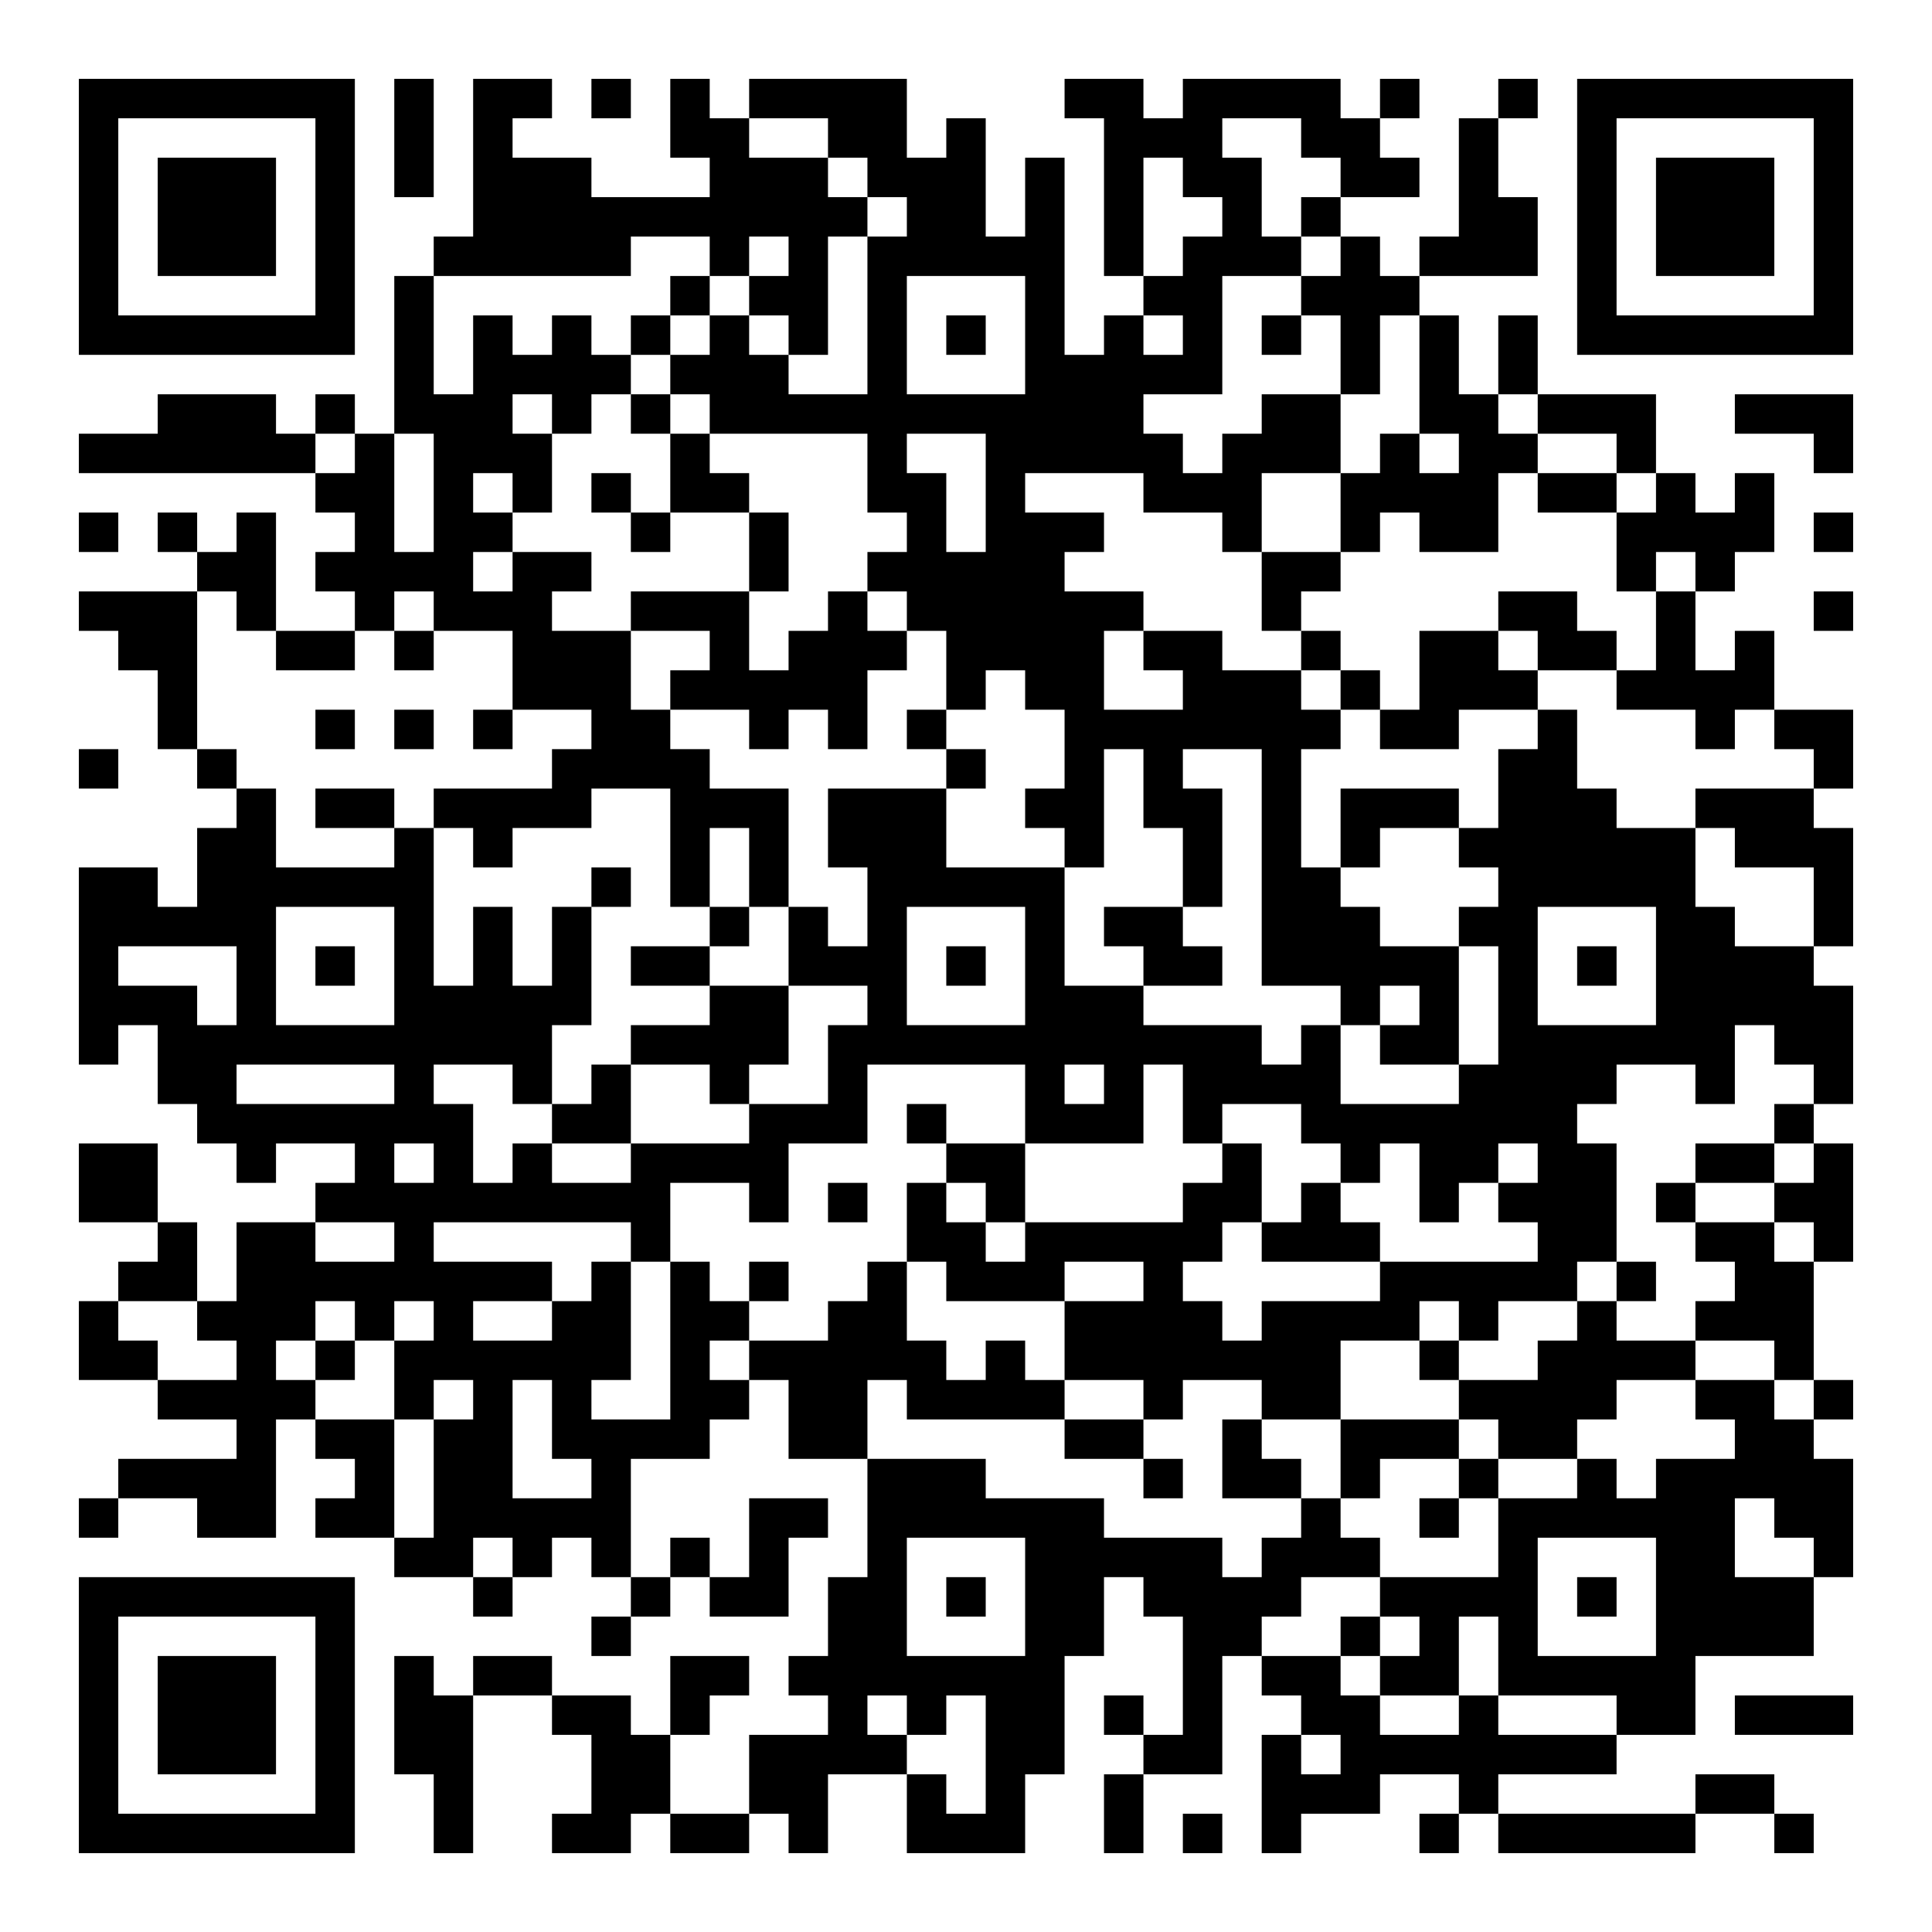
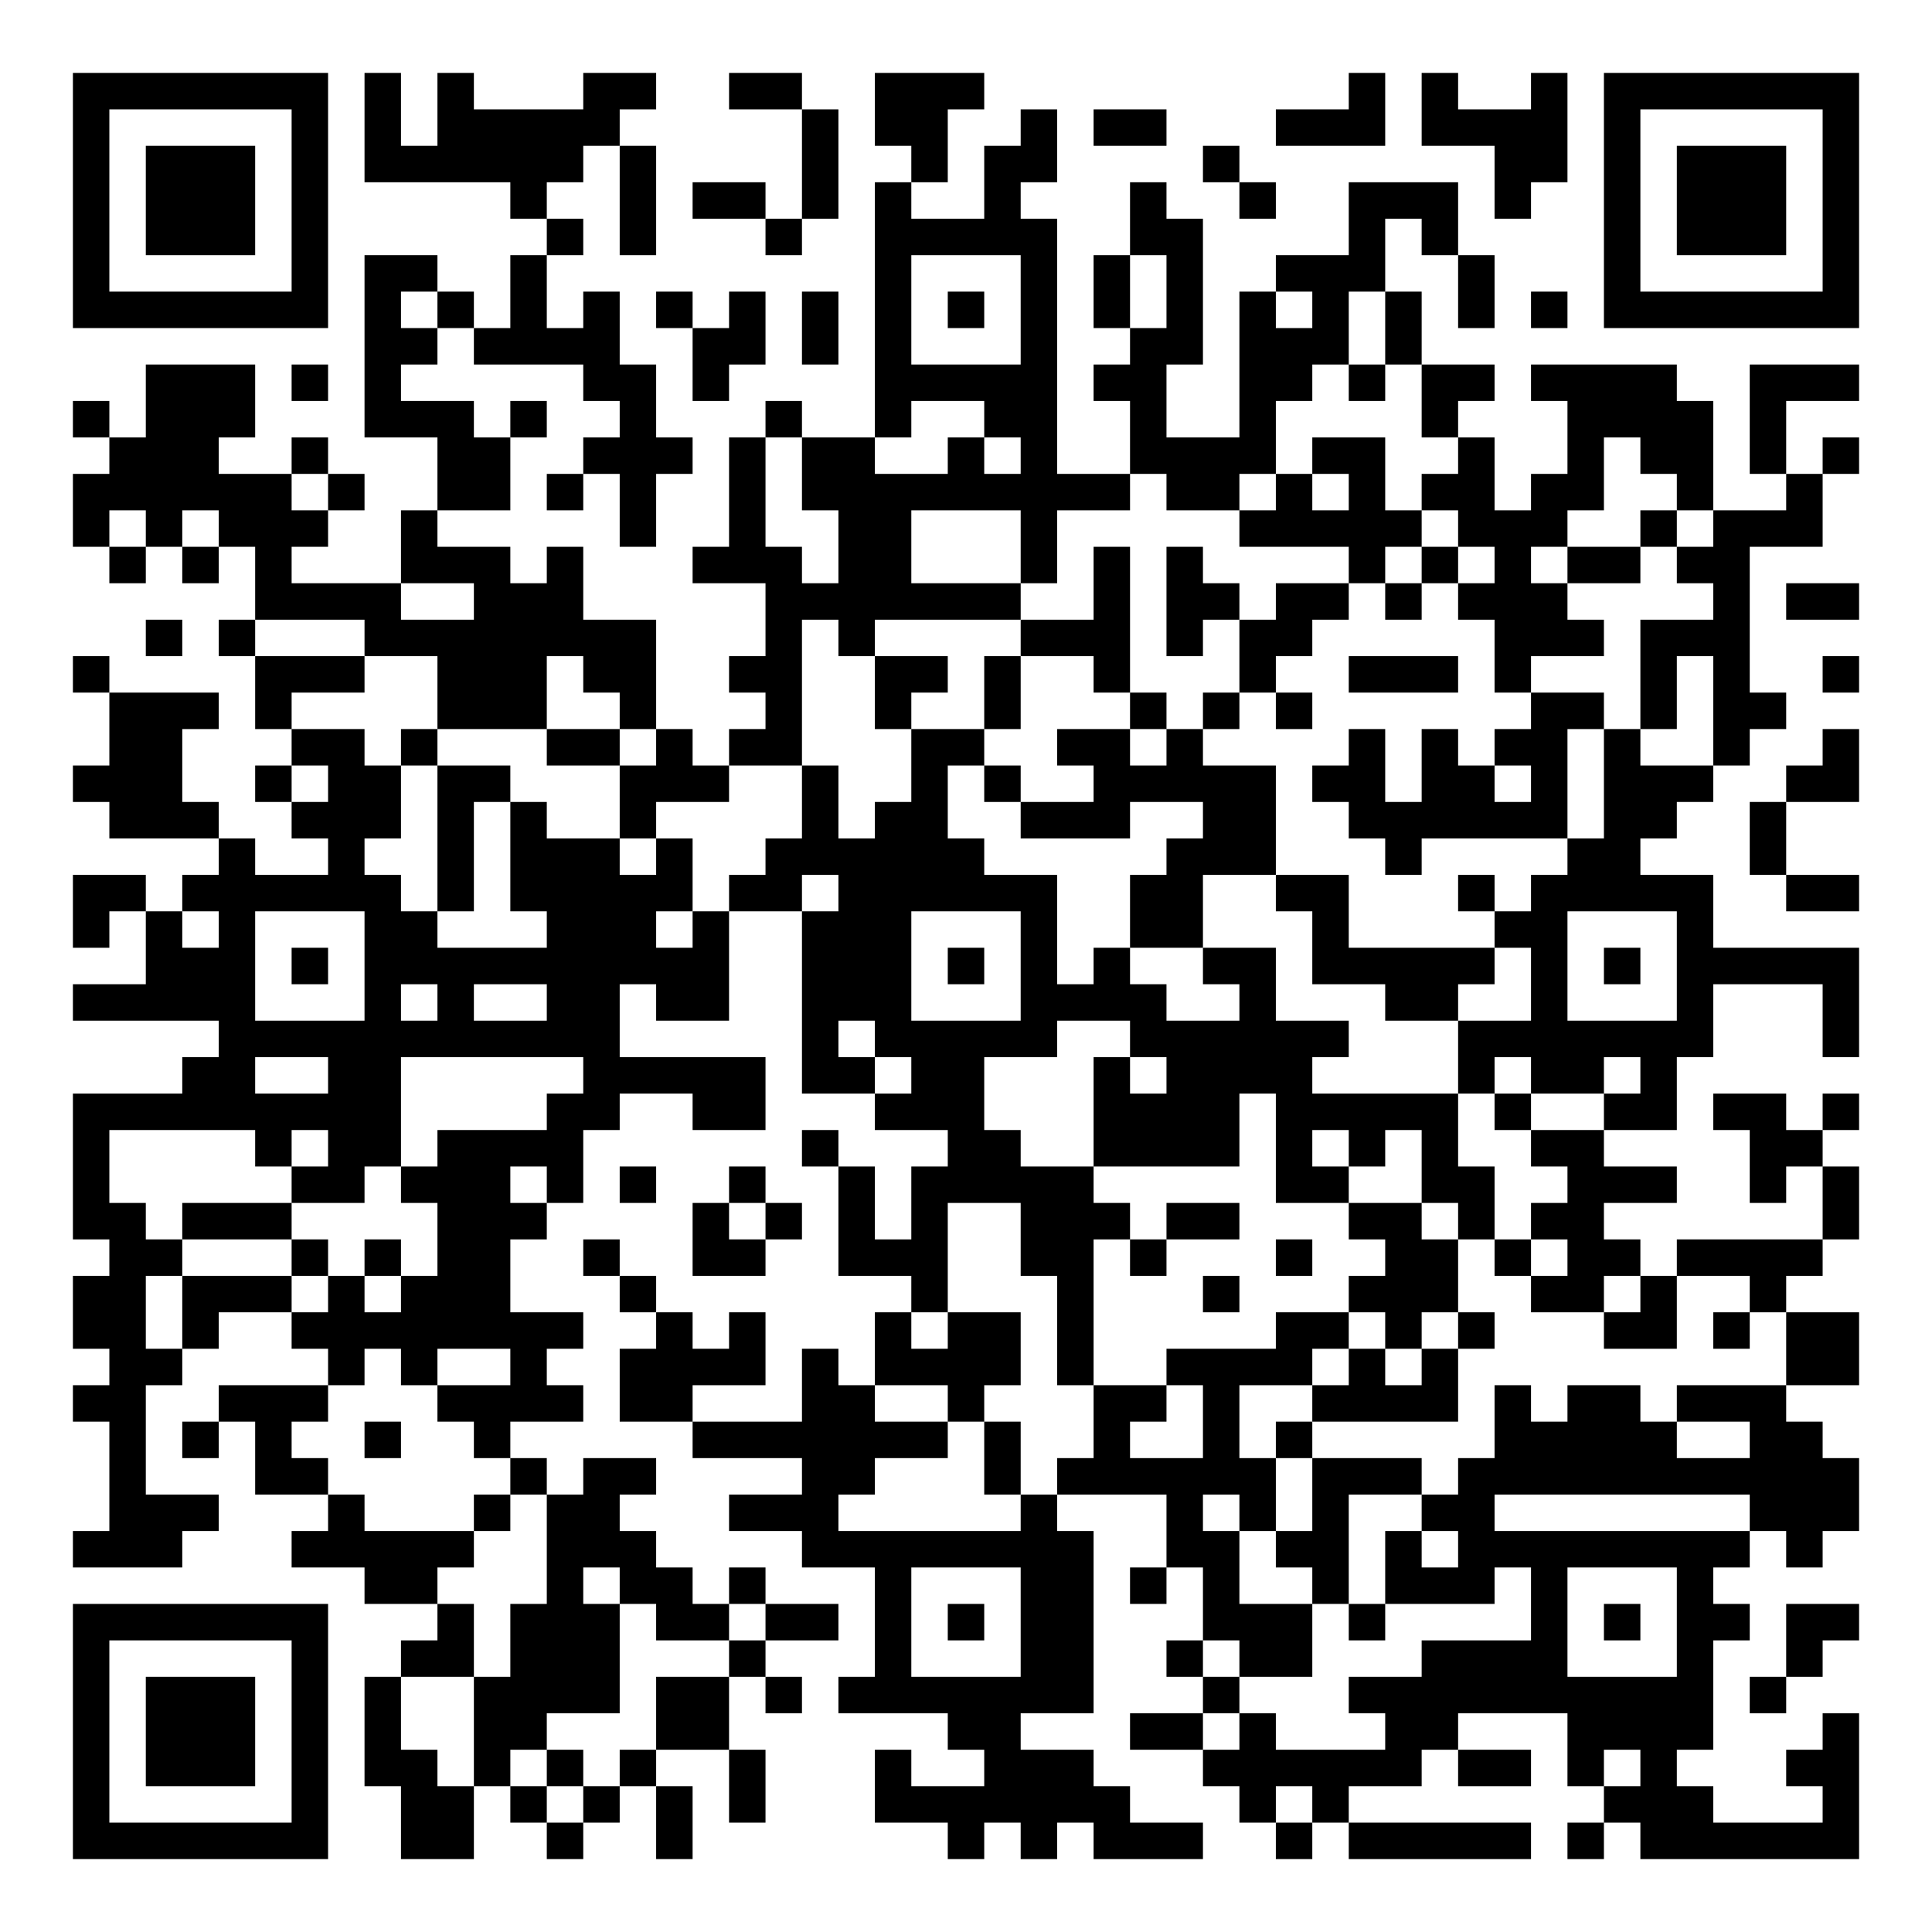
- <svg xmlns="http://www.w3.org/2000/svg" viewBox="0 0 49 49" class="segno">
-   <path fill="#fff" d="M0 0h49v49h-49z" />
-   <path class="qrline" stroke="#000" d="M2 2.5h7m1 0h1m1 0h2m1 0h1m1 0h1m1 0h4m4 0h2m1 0h4m1 0h1m2 0h1m1 0h7m-45 1h1m5 0h1m1 0h1m1 0h1m4 0h2m2 0h2m1 0h1m3 0h3m2 0h2m2 0h1m2 0h1m5 0h1m-45 1h1m1 0h3m1 0h1m1 0h1m1 0h3m3 0h3m1 0h3m1 0h1m1 0h1m1 0h2m2 0h2m1 0h1m2 0h1m1 0h3m1 0h1m-45 1h1m1 0h3m1 0h1m3 0h10m1 0h2m1 0h1m1 0h1m2 0h1m1 0h1m3 0h2m1 0h1m1 0h3m1 0h1m-45 1h1m1 0h3m1 0h1m2 0h5m2 0h1m1 0h1m1 0h5m1 0h1m1 0h3m1 0h1m1 0h3m1 0h1m1 0h3m1 0h1m-45 1h1m5 0h1m1 0h1m6 0h1m1 0h2m1 0h1m3 0h1m2 0h2m2 0h3m4 0h1m5 0h1m-45 1h7m1 0h1m1 0h1m1 0h1m1 0h1m1 0h1m1 0h1m1 0h1m1 0h1m1 0h1m1 0h1m1 0h1m1 0h1m1 0h1m1 0h1m1 0h1m1 0h7m-37 1h1m1 0h4m1 0h3m2 0h1m3 0h5m3 0h1m1 0h1m1 0h1m-35 1h3m1 0h1m1 0h3m1 0h1m1 0h1m1 0h11m3 0h2m2 0h2m1 0h3m2 0h3m-45 1h6m1 0h1m1 0h3m3 0h1m4 0h1m2 0h5m1 0h3m1 0h1m1 0h2m2 0h1m4 0h1m-39 1h2m1 0h1m1 0h1m1 0h1m1 0h2m3 0h2m1 0h1m3 0h3m2 0h4m1 0h2m1 0h1m1 0h1m-43 1h1m1 0h1m1 0h1m2 0h1m1 0h2m3 0h1m2 0h1m3 0h1m1 0h3m3 0h1m2 0h1m1 0h2m3 0h4m1 0h1m-42 1h2m1 0h4m1 0h2m4 0h1m2 0h5m5 0h2m7 0h1m1 0h1m-42 1h3m1 0h1m2 0h1m1 0h3m2 0h3m2 0h1m1 0h6m3 0h1m5 0h2m2 0h1m3 0h1m-44 1h2m2 0h2m1 0h1m2 0h3m2 0h1m1 0h3m1 0h4m1 0h2m2 0h1m2 0h2m1 0h2m1 0h1m1 0h1m-41 1h1m8 0h3m1 0h5m2 0h1m1 0h2m2 0h3m1 0h1m1 0h3m2 0h4m-41 1h1m3 0h1m1 0h1m1 0h1m2 0h2m2 0h1m1 0h1m1 0h1m3 0h7m1 0h2m2 0h1m3 0h1m1 0h2m-45 1h1m2 0h1m8 0h4m6 0h1m2 0h1m1 0h1m2 0h1m5 0h2m6 0h1m-41 1h1m1 0h2m1 0h4m2 0h3m1 0h3m2 0h2m1 0h2m1 0h1m1 0h3m1 0h3m2 0h3m-41 1h2m3 0h1m1 0h1m4 0h1m1 0h1m1 0h3m3 0h1m2 0h1m1 0h1m1 0h1m2 0h6m1 0h3m-45 1h2m1 0h6m4 0h1m1 0h1m1 0h1m2 0h5m3 0h1m1 0h2m4 0h5m3 0h1m-45 1h5m3 0h1m1 0h1m1 0h1m3 0h1m1 0h1m1 0h1m3 0h1m1 0h2m2 0h3m2 0h2m3 0h2m2 0h1m-45 1h1m3 0h1m1 0h1m1 0h1m1 0h1m1 0h1m1 0h2m2 0h3m1 0h1m1 0h1m2 0h2m1 0h5m1 0h1m1 0h1m1 0h4m-44 1h3m1 0h1m3 0h5m3 0h2m2 0h1m3 0h3m5 0h1m1 0h1m1 0h1m3 0h5m-45 1h1m1 0h10m2 0h4m1 0h11m1 0h1m1 0h2m1 0h6m1 0h2m-43 1h2m4 0h1m2 0h1m1 0h1m2 0h1m2 0h1m4 0h1m1 0h1m1 0h4m3 0h4m2 0h1m2 0h1m-42 1h7m2 0h2m3 0h3m1 0h1m2 0h3m1 0h1m2 0h7m5 0h1m-44 1h2m2 0h1m2 0h1m1 0h1m1 0h1m2 0h4m4 0h2m5 0h1m2 0h1m1 0h2m1 0h2m2 0h2m1 0h1m-45 1h2m4 0h9m2 0h1m1 0h1m1 0h1m1 0h1m4 0h2m1 0h1m2 0h1m1 0h3m1 0h1m2 0h2m-43 1h1m1 0h2m2 0h1m5 0h1m6 0h2m1 0h5m1 0h3m4 0h2m2 0h2m1 0h1m-44 1h2m1 0h8m1 0h1m1 0h1m1 0h1m2 0h1m1 0h3m2 0h1m5 0h5m1 0h1m2 0h2m-44 1h1m2 0h3m1 0h1m1 0h1m2 0h2m1 0h2m2 0h2m4 0h4m1 0h4m1 0h1m2 0h1m2 0h3m-44 1h2m2 0h1m1 0h1m1 0h6m1 0h1m1 0h5m1 0h1m1 0h7m2 0h1m2 0h4m2 0h1m-42 1h4m2 0h1m1 0h1m1 0h1m2 0h2m1 0h2m1 0h4m2 0h1m2 0h2m3 0h4m2 0h2m1 0h1m-41 1h1m1 0h2m1 0h2m1 0h4m2 0h2m5 0h2m2 0h1m2 0h3m1 0h2m4 0h2m-43 1h4m2 0h1m1 0h2m2 0h1m6 0h3m4 0h1m1 0h2m1 0h1m2 0h1m2 0h1m1 0h5m-45 1h1m2 0h2m1 0h2m1 0h5m3 0h2m1 0h6m5 0h1m2 0h1m1 0h6m1 0h2m-37 1h2m1 0h1m1 0h1m1 0h1m1 0h1m2 0h1m3 0h5m1 0h3m3 0h1m3 0h2m2 0h1m-45 1h7m3 0h1m3 0h1m1 0h2m1 0h2m1 0h1m1 0h2m1 0h4m2 0h4m1 0h1m1 0h4m-44 1h1m5 0h1m6 0h1m5 0h2m3 0h2m2 0h2m2 0h1m1 0h1m1 0h1m3 0h4m-44 1h1m1 0h3m1 0h1m1 0h1m1 0h2m3 0h2m1 0h7m3 0h1m1 0h2m1 0h2m1 0h5m-41 1h1m1 0h3m1 0h1m1 0h2m2 0h2m1 0h1m3 0h1m1 0h1m1 0h2m1 0h1m1 0h1m2 0h2m2 0h1m3 0h2m1 0h3m-45 1h1m1 0h3m1 0h1m1 0h2m3 0h2m2 0h4m2 0h2m2 0h2m1 0h1m1 0h7m-39 1h1m5 0h1m2 0h1m3 0h2m2 0h2m2 0h1m1 0h1m2 0h1m3 0h3m2 0h1m5 0h2m-43 1h7m2 0h1m2 0h2m1 0h2m1 0h1m2 0h3m2 0h1m1 0h1m1 0h1m3 0h1m1 0h5m2 0h1" />
+ <svg xmlns="http://www.w3.org/2000/svg" viewBox="0 0 53 53" class="segno">
+   <path fill="#fff" d="M0 0h53v53h-53z" />
+   <path class="qrline" stroke="#000" d="M2 2.5h7m1 0h1m1 0h1m3 0h2m2 0h2m2 0h3m10 0h1m1 0h1m2 0h1m1 0h7m-49 1h1m5 0h1m1 0h1m1 0h5m5 0h1m1 0h2m2 0h1m1 0h2m3 0h3m1 0h4m1 0h1m5 0h1m-49 1h1m1 0h3m1 0h1m1 0h6m1 0h1m4 0h1m2 0h1m1 0h2m4 0h1m7 0h2m1 0h1m1 0h3m1 0h1m-49 1h1m1 0h3m1 0h1m5 0h1m2 0h1m1 0h2m1 0h1m1 0h1m2 0h1m3 0h1m2 0h1m2 0h3m1 0h1m2 0h1m1 0h3m1 0h1m-49 1h1m1 0h3m1 0h1m6 0h1m1 0h1m3 0h1m2 0h5m2 0h2m4 0h1m1 0h1m4 0h1m1 0h3m1 0h1m-49 1h1m5 0h1m1 0h2m2 0h1m9 0h1m3 0h1m1 0h1m1 0h1m2 0h3m2 0h1m3 0h1m5 0h1m-49 1h7m1 0h1m1 0h1m1 0h1m1 0h1m1 0h1m1 0h1m1 0h1m1 0h1m1 0h1m1 0h1m1 0h1m1 0h1m1 0h1m1 0h1m1 0h1m1 0h1m1 0h1m1 0h7m-41 1h2m1 0h4m2 0h2m1 0h1m1 0h1m3 0h1m2 0h2m1 0h3m1 0h1m-35 1h3m1 0h1m1 0h1m5 0h2m1 0h1m4 0h5m1 0h2m2 0h2m1 0h1m1 0h2m1 0h4m2 0h3m-49 1h1m1 0h3m3 0h3m1 0h1m2 0h1m3 0h1m2 0h1m2 0h2m2 0h1m2 0h1m4 0h1m3 0h4m1 0h1m-46 1h3m2 0h1m3 0h2m2 0h3m1 0h1m1 0h2m2 0h1m1 0h1m2 0h4m1 0h2m2 0h1m2 0h1m1 0h2m1 0h1m1 0h1m-49 1h6m1 0h1m2 0h2m1 0h1m1 0h1m2 0h1m1 0h9m1 0h2m1 0h1m1 0h1m1 0h2m1 0h2m2 0h1m2 0h1m-48 1h1m1 0h1m1 0h3m2 0h1m5 0h1m2 0h1m2 0h2m3 0h1m5 0h5m1 0h3m2 0h1m1 0h3m-47 1h1m1 0h1m1 0h1m3 0h3m1 0h1m3 0h3m1 0h2m3 0h1m1 0h1m1 0h1m4 0h1m1 0h1m1 0h1m1 0h2m1 0h2m-41 1h4m2 0h3m5 0h7m2 0h1m1 0h2m1 0h2m1 0h1m1 0h3m4 0h1m1 0h2m-47 1h1m1 0h1m3 0h8m3 0h1m1 0h1m4 0h3m1 0h1m1 0h2m5 0h3m1 0h3m-46 1h1m4 0h3m2 0h3m1 0h2m2 0h2m2 0h2m1 0h1m2 0h1m3 0h1m2 0h3m1 0h1m3 0h1m1 0h1m2 0h1m-48 1h3m1 0h1m4 0h3m2 0h1m3 0h1m2 0h1m2 0h1m3 0h1m1 0h1m1 0h1m6 0h2m1 0h1m1 0h2m-46 1h2m3 0h2m1 0h1m3 0h2m1 0h1m1 0h2m3 0h2m2 0h2m1 0h1m4 0h1m1 0h1m1 0h2m1 0h1m2 0h1m2 0h1m-49 1h3m2 0h1m1 0h2m1 0h2m3 0h3m2 0h1m2 0h1m1 0h1m2 0h5m1 0h2m1 0h2m1 0h1m1 0h3m2 0h2m-48 1h3m2 0h3m1 0h1m1 0h1m2 0h1m4 0h1m1 0h2m2 0h3m2 0h2m2 0h6m1 0h2m2 0h1m-43 1h1m2 0h1m2 0h1m1 0h3m1 0h1m2 0h6m5 0h3m3 0h1m4 0h2m3 0h1m-47 1h2m1 0h6m1 0h1m1 0h5m1 0h2m1 0h6m2 0h2m2 0h2m3 0h1m1 0h5m2 0h2m-49 1h1m1 0h1m1 0h1m3 0h2m3 0h3m1 0h1m2 0h3m3 0h1m2 0h2m3 0h1m4 0h2m3 0h1m-43 1h3m1 0h1m1 0h10m2 0h3m1 0h1m1 0h1m1 0h1m2 0h2m1 0h5m1 0h1m1 0h1m1 0h5m-49 1h5m3 0h1m1 0h1m2 0h2m1 0h2m2 0h3m3 0h4m2 0h1m3 0h2m2 0h1m3 0h1m3 0h1m-45 1h11m5 0h1m1 0h5m2 0h6m3 0h7m3 0h1m-46 1h2m2 0h2m5 0h5m1 0h2m1 0h2m3 0h1m1 0h4m4 0h1m1 0h2m1 0h1m-44 1h9m4 0h2m2 0h2m3 0h3m3 0h4m1 0h5m1 0h1m2 0h2m1 0h2m1 0h1m-49 1h1m4 0h1m1 0h2m1 0h4m6 0h1m3 0h2m2 0h4m1 0h1m1 0h1m1 0h1m2 0h2m4 0h2m-48 1h1m5 0h2m1 0h3m1 0h1m1 0h1m2 0h1m2 0h1m1 0h5m5 0h2m2 0h2m2 0h3m2 0h1m1 0h1m-49 1h2m1 0h3m4 0h3m4 0h1m1 0h1m1 0h1m1 0h1m2 0h3m1 0h2m3 0h2m1 0h1m1 0h2m6 0h1m-48 1h2m3 0h1m1 0h1m1 0h2m2 0h1m2 0h2m2 0h3m2 0h2m1 0h1m3 0h1m2 0h2m1 0h1m1 0h2m1 0h4m-48 1h2m1 0h3m1 0h1m1 0h3m3 0h1m7 0h1m3 0h1m3 0h1m3 0h3m2 0h2m1 0h1m2 0h1m-47 1h2m1 0h1m2 0h8m2 0h1m1 0h1m3 0h1m1 0h2m1 0h1m5 0h2m1 0h1m1 0h1m3 0h2m1 0h1m1 0h2m-48 1h2m4 0h1m1 0h1m2 0h1m2 0h4m1 0h1m1 0h4m1 0h1m2 0h4m1 0h1m1 0h1m9 0h2m-49 1h2m2 0h3m3 0h4m1 0h2m3 0h2m2 0h1m3 0h2m1 0h1m2 0h4m1 0h1m1 0h2m1 0h3m-46 1h1m1 0h1m1 0h1m2 0h1m2 0h1m5 0h7m1 0h1m2 0h1m2 0h1m1 0h1m5 0h5m2 0h2m-47 1h1m3 0h2m5 0h1m1 0h2m4 0h2m3 0h1m1 0h6m1 0h3m1 0h11m-48 1h3m3 0h1m3 0h1m1 0h2m3 0h3m5 0h1m3 0h1m1 0h1m1 0h1m2 0h2m7 0h3m-49 1h3m3 0h5m2 0h3m4 0h8m2 0h2m1 0h2m1 0h1m1 0h8m1 0h1m-40 1h2m3 0h1m1 0h2m1 0h1m3 0h1m3 0h2m1 0h1m1 0h1m2 0h1m1 0h3m1 0h1m3 0h1m-45 1h7m3 0h1m1 0h3m1 0h2m1 0h2m1 0h1m1 0h1m1 0h2m3 0h3m1 0h1m4 0h1m1 0h1m1 0h2m1 0h2m-49 1h1m5 0h1m2 0h2m1 0h3m3 0h1m3 0h1m3 0h2m2 0h1m1 0h2m3 0h4m3 0h1m2 0h1m-48 1h1m1 0h3m1 0h1m1 0h1m2 0h4m1 0h2m1 0h1m1 0h7m3 0h1m3 0h10m1 0h1m-47 1h1m1 0h3m1 0h1m1 0h1m2 0h2m3 0h2m6 0h2m3 0h2m1 0h1m3 0h2m3 0h4m3 0h1m-49 1h1m1 0h3m1 0h1m1 0h2m1 0h1m1 0h1m1 0h1m2 0h1m3 0h1m2 0h3m3 0h6m1 0h2m1 0h1m1 0h1m3 0h2m-49 1h1m5 0h1m2 0h2m1 0h1m1 0h1m1 0h1m1 0h1m3 0h7m3 0h1m1 0h1m7 0h3m3 0h1m-49 1h7m2 0h2m2 0h1m2 0h1m7 0h1m1 0h1m1 0h3m2 0h1m1 0h5m1 0h1m1 0h6" />
</svg>
